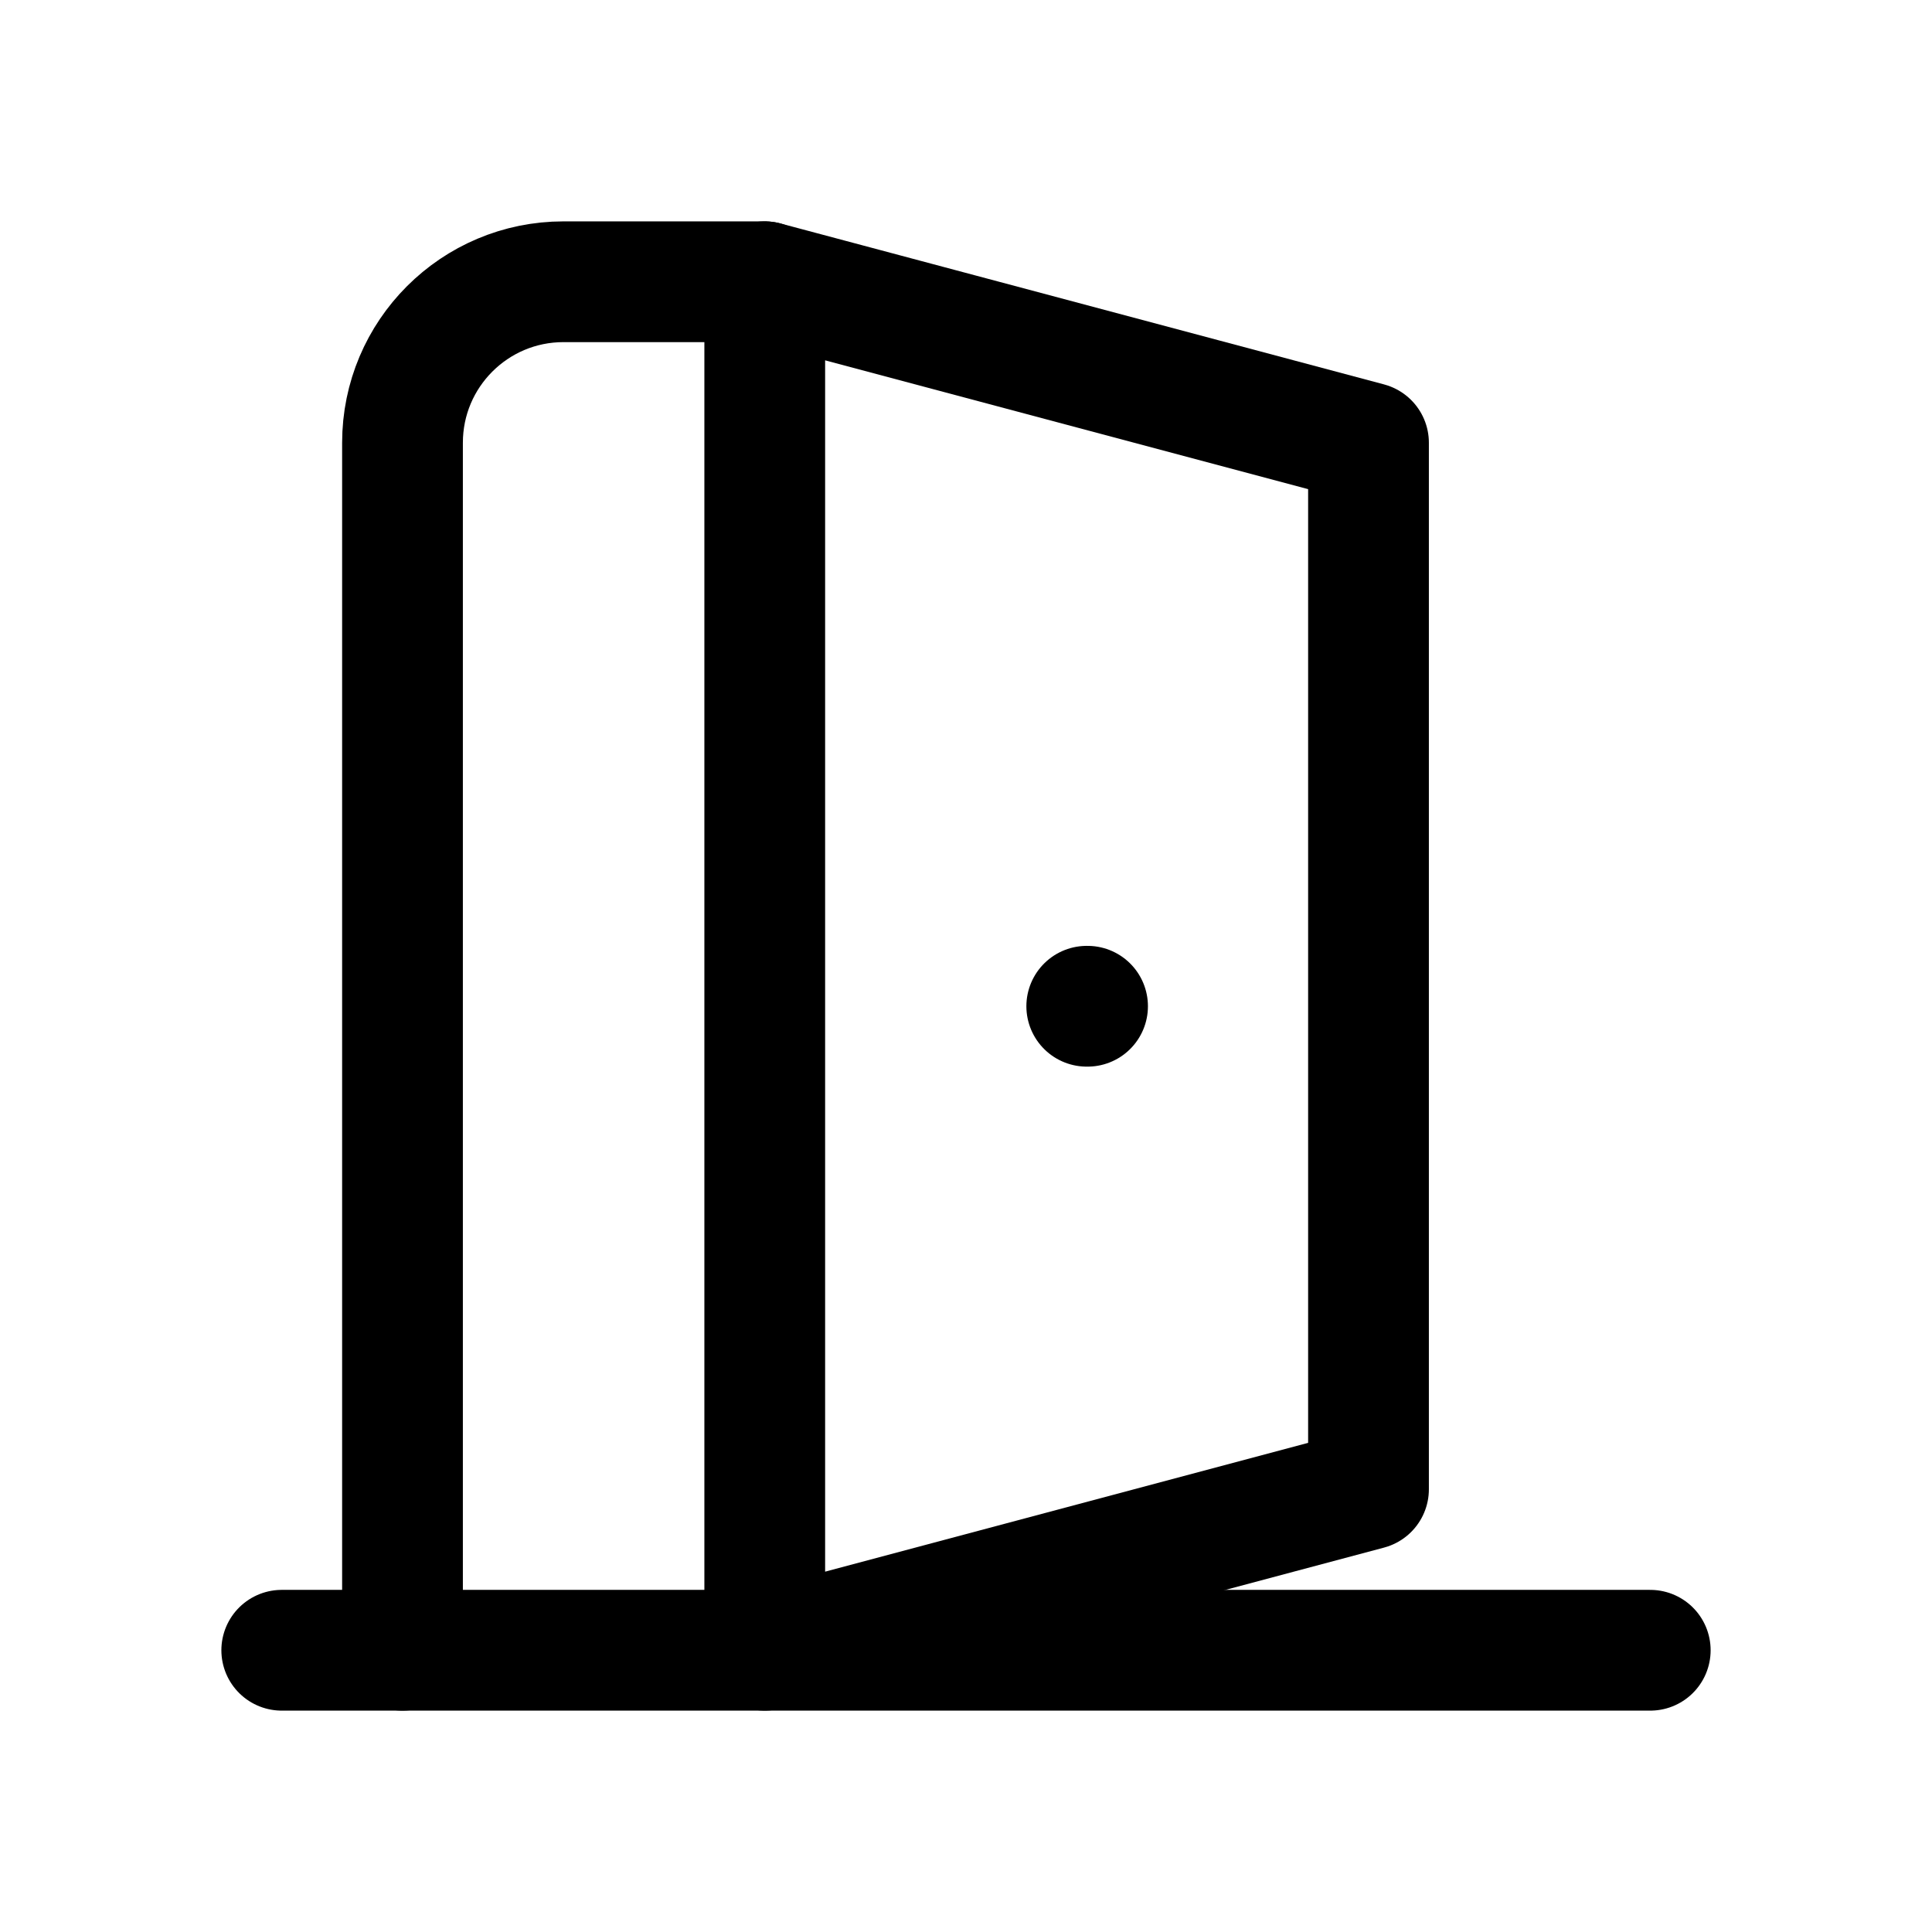
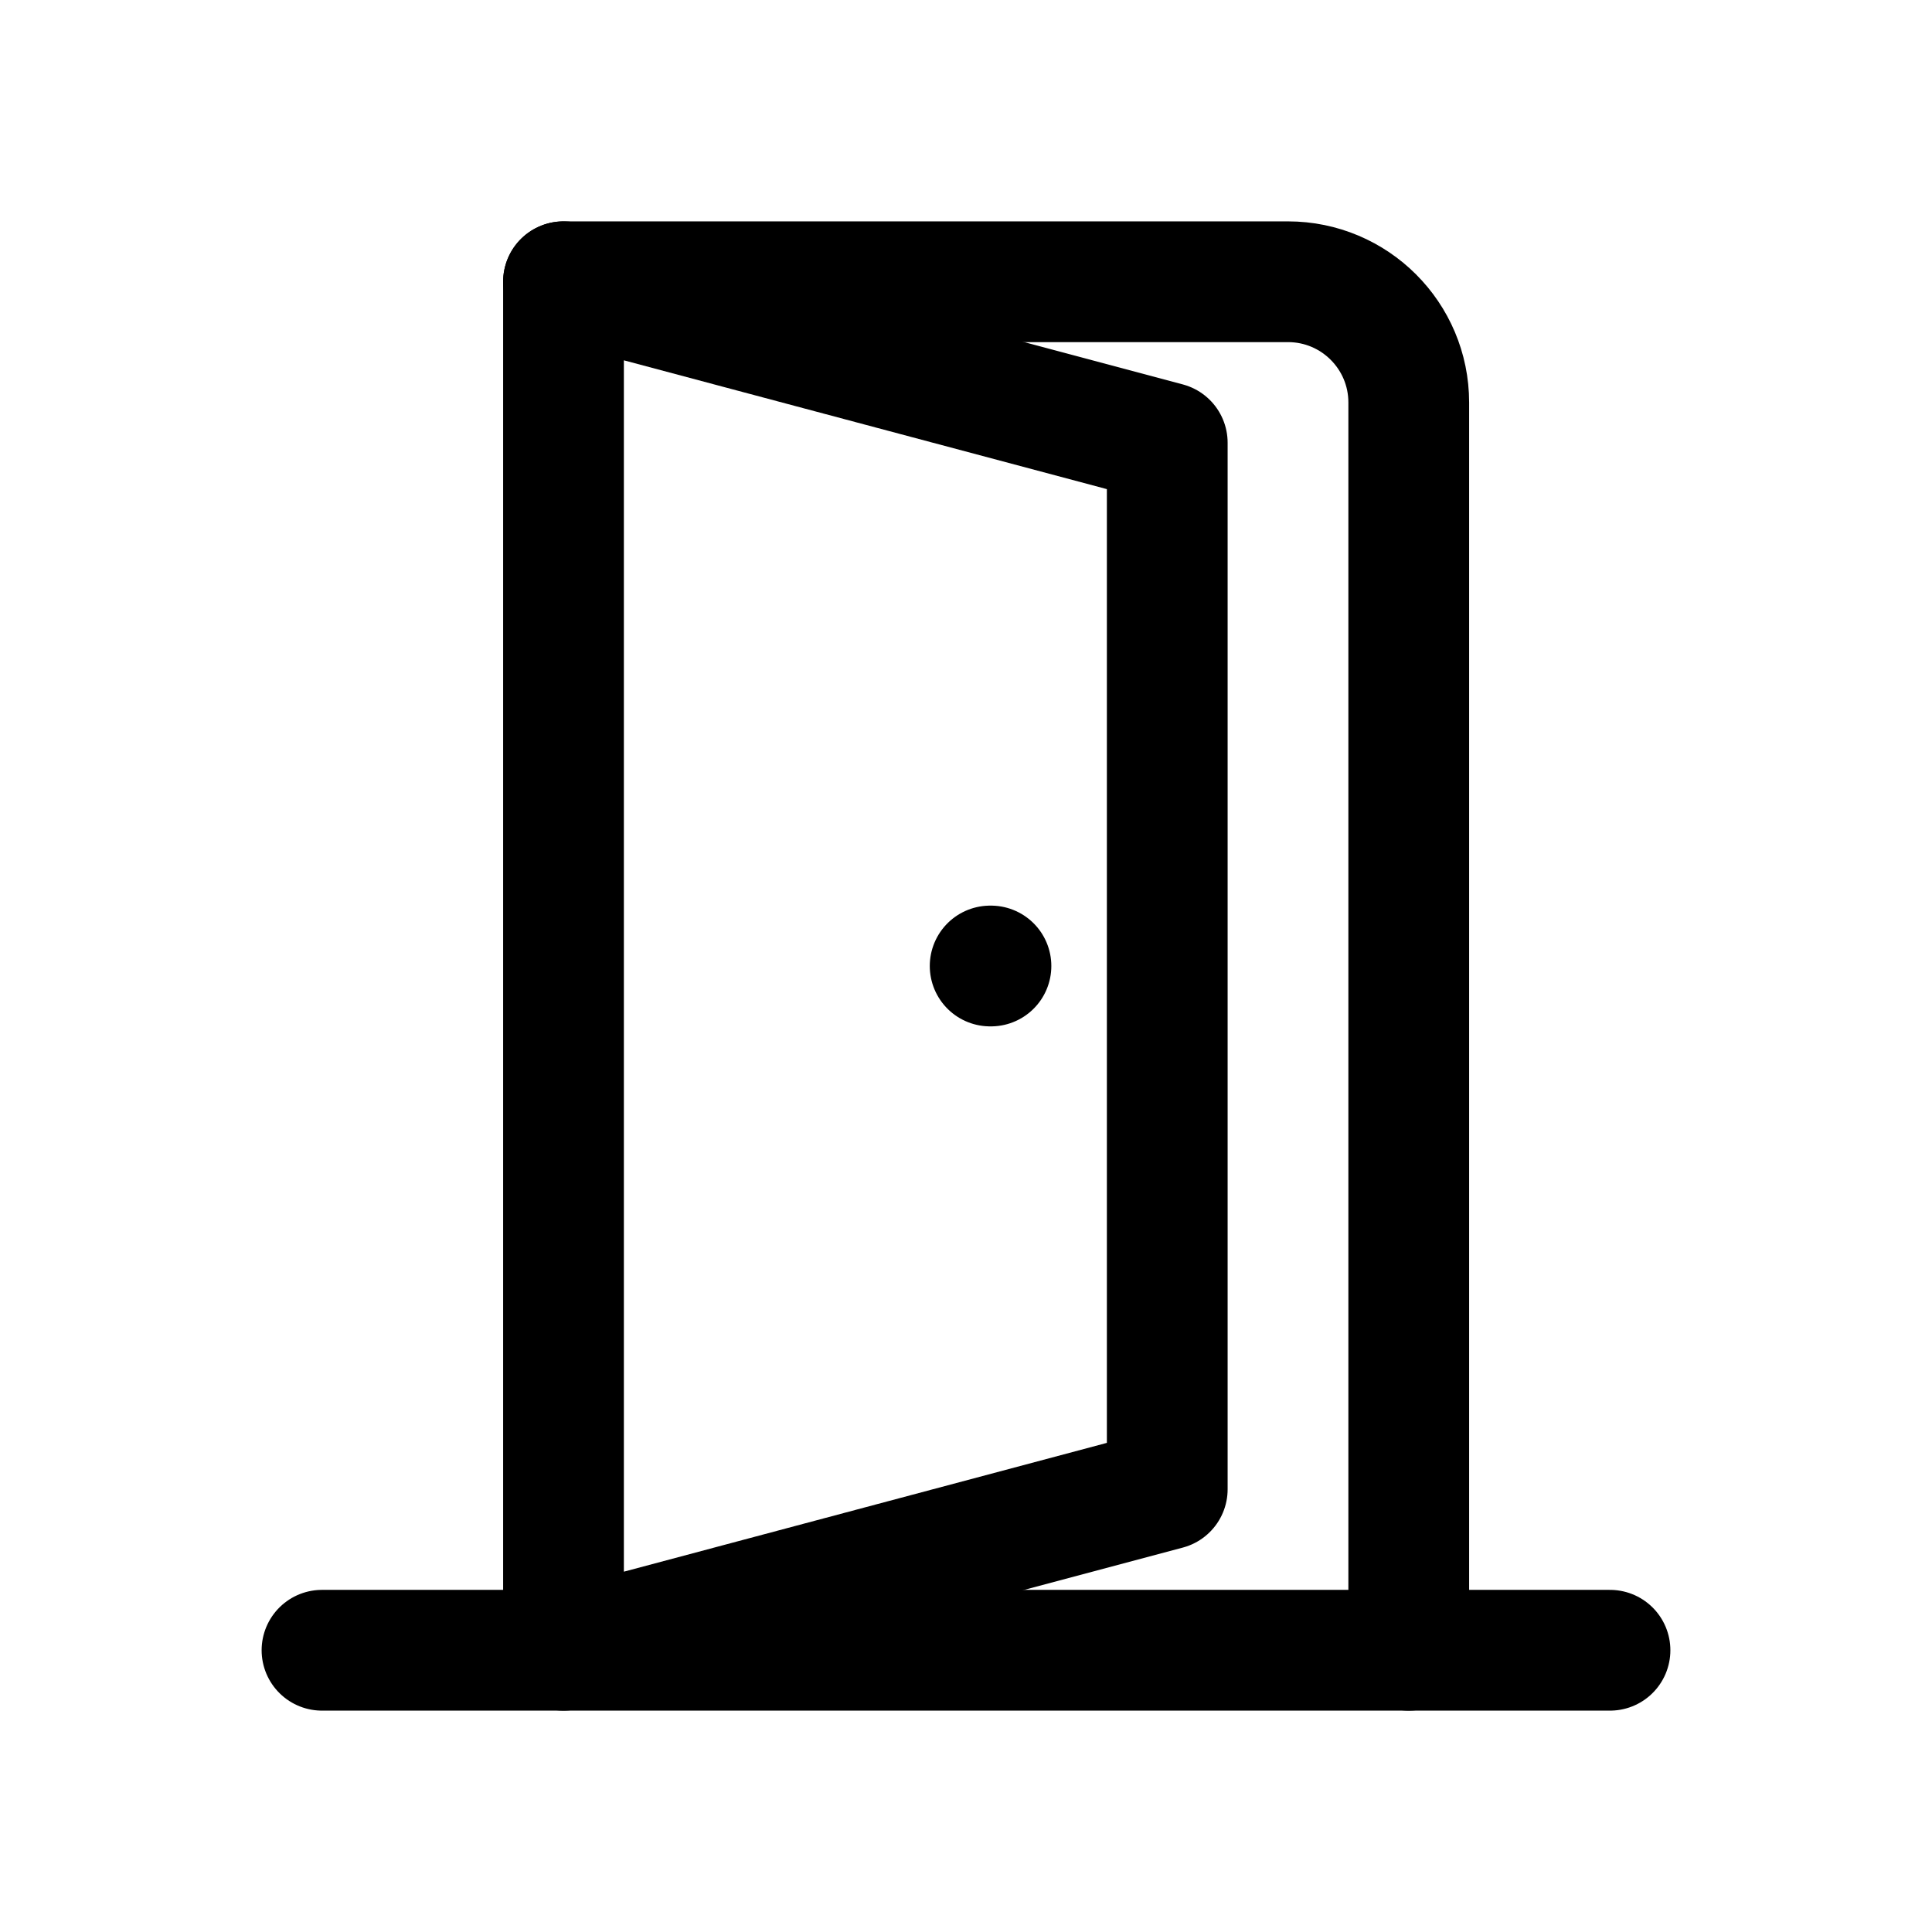
<svg xmlns="http://www.w3.org/2000/svg" viewBox="0 0 24 24" fill="none" stroke="currentColor" stroke-width="1.5" stroke-linecap="round" stroke-linejoin="round">
-   <path d="M9.5 3.5H7a2 2 0 0 0-2 2v15" />
-   <path d="M3.5 20.5h17" />
-   <path d="M9.5 3.5L17 5.5v13l-7.5 2z" />
-   <path d="M13.5 12.5h.01" />
+   <path d="M7 3.5h9a1.5 1.5 0 0 1 1.5 1.5v15.5" />
+   <path d="M4 20.5h16" />
+   <path d="M7 3.5L14.5 5.5v13L7 20.5z" />
+   <path d="M12.3 12h.01" />
</svg>
